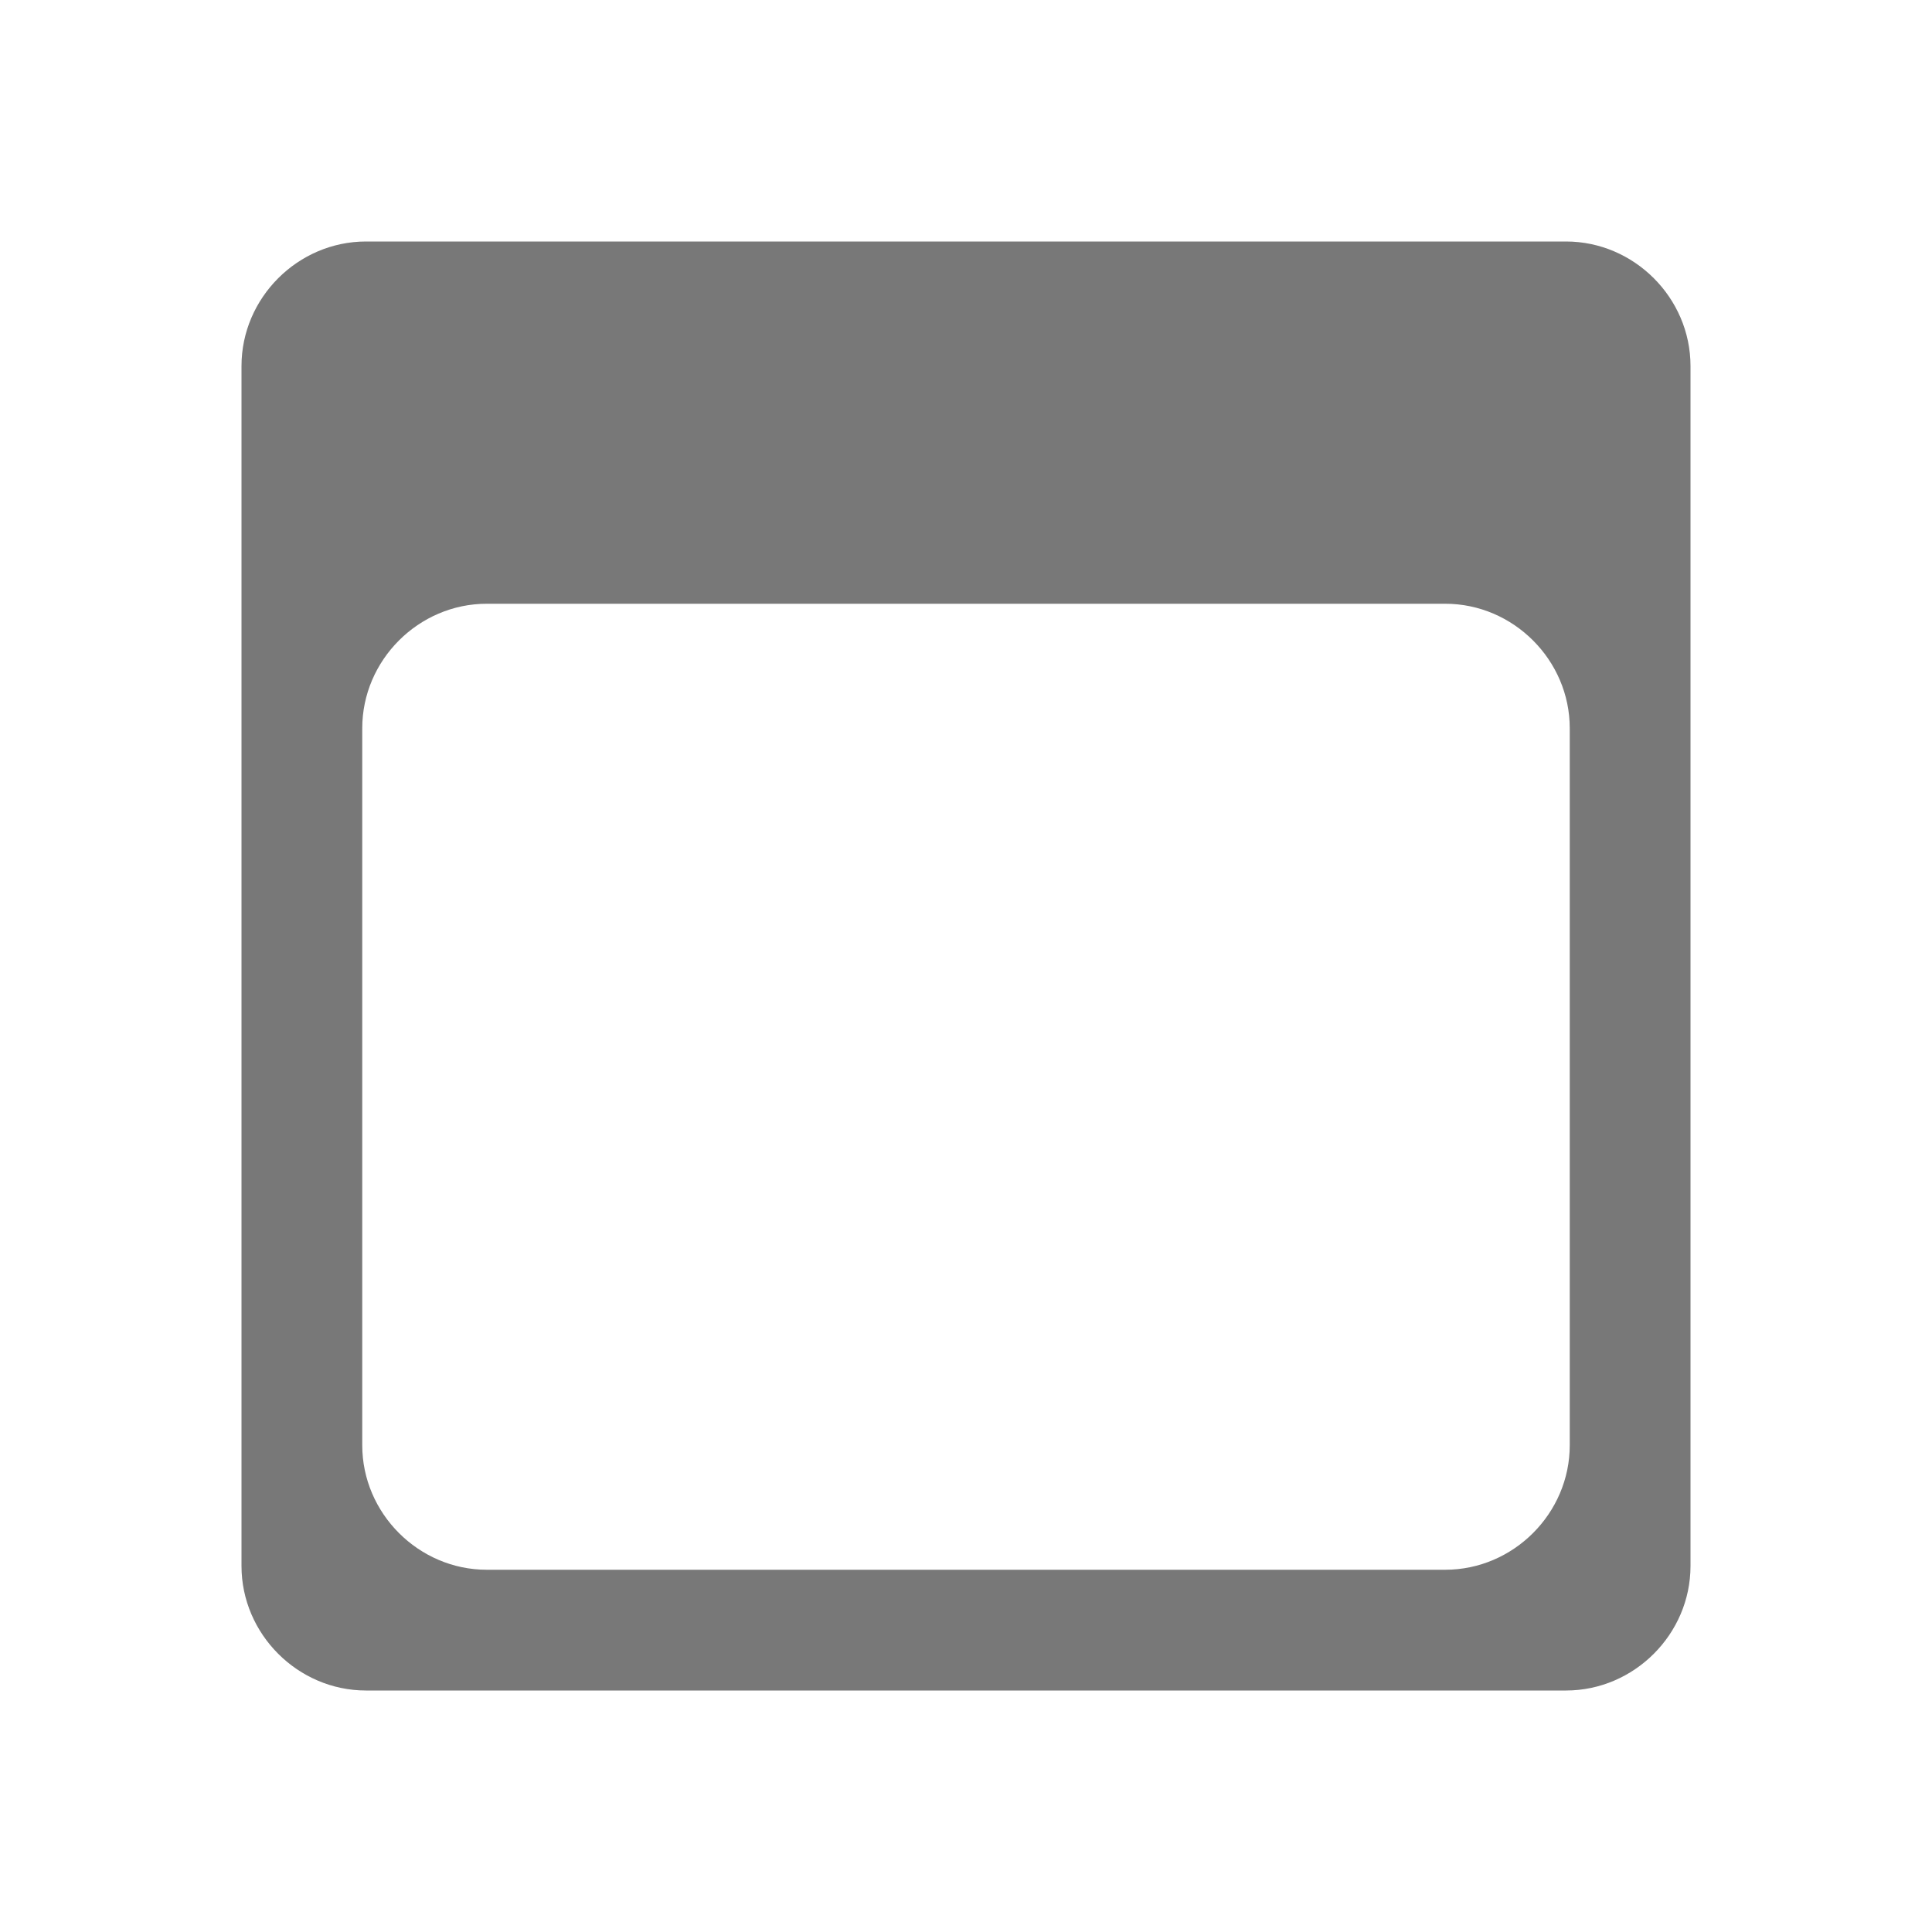
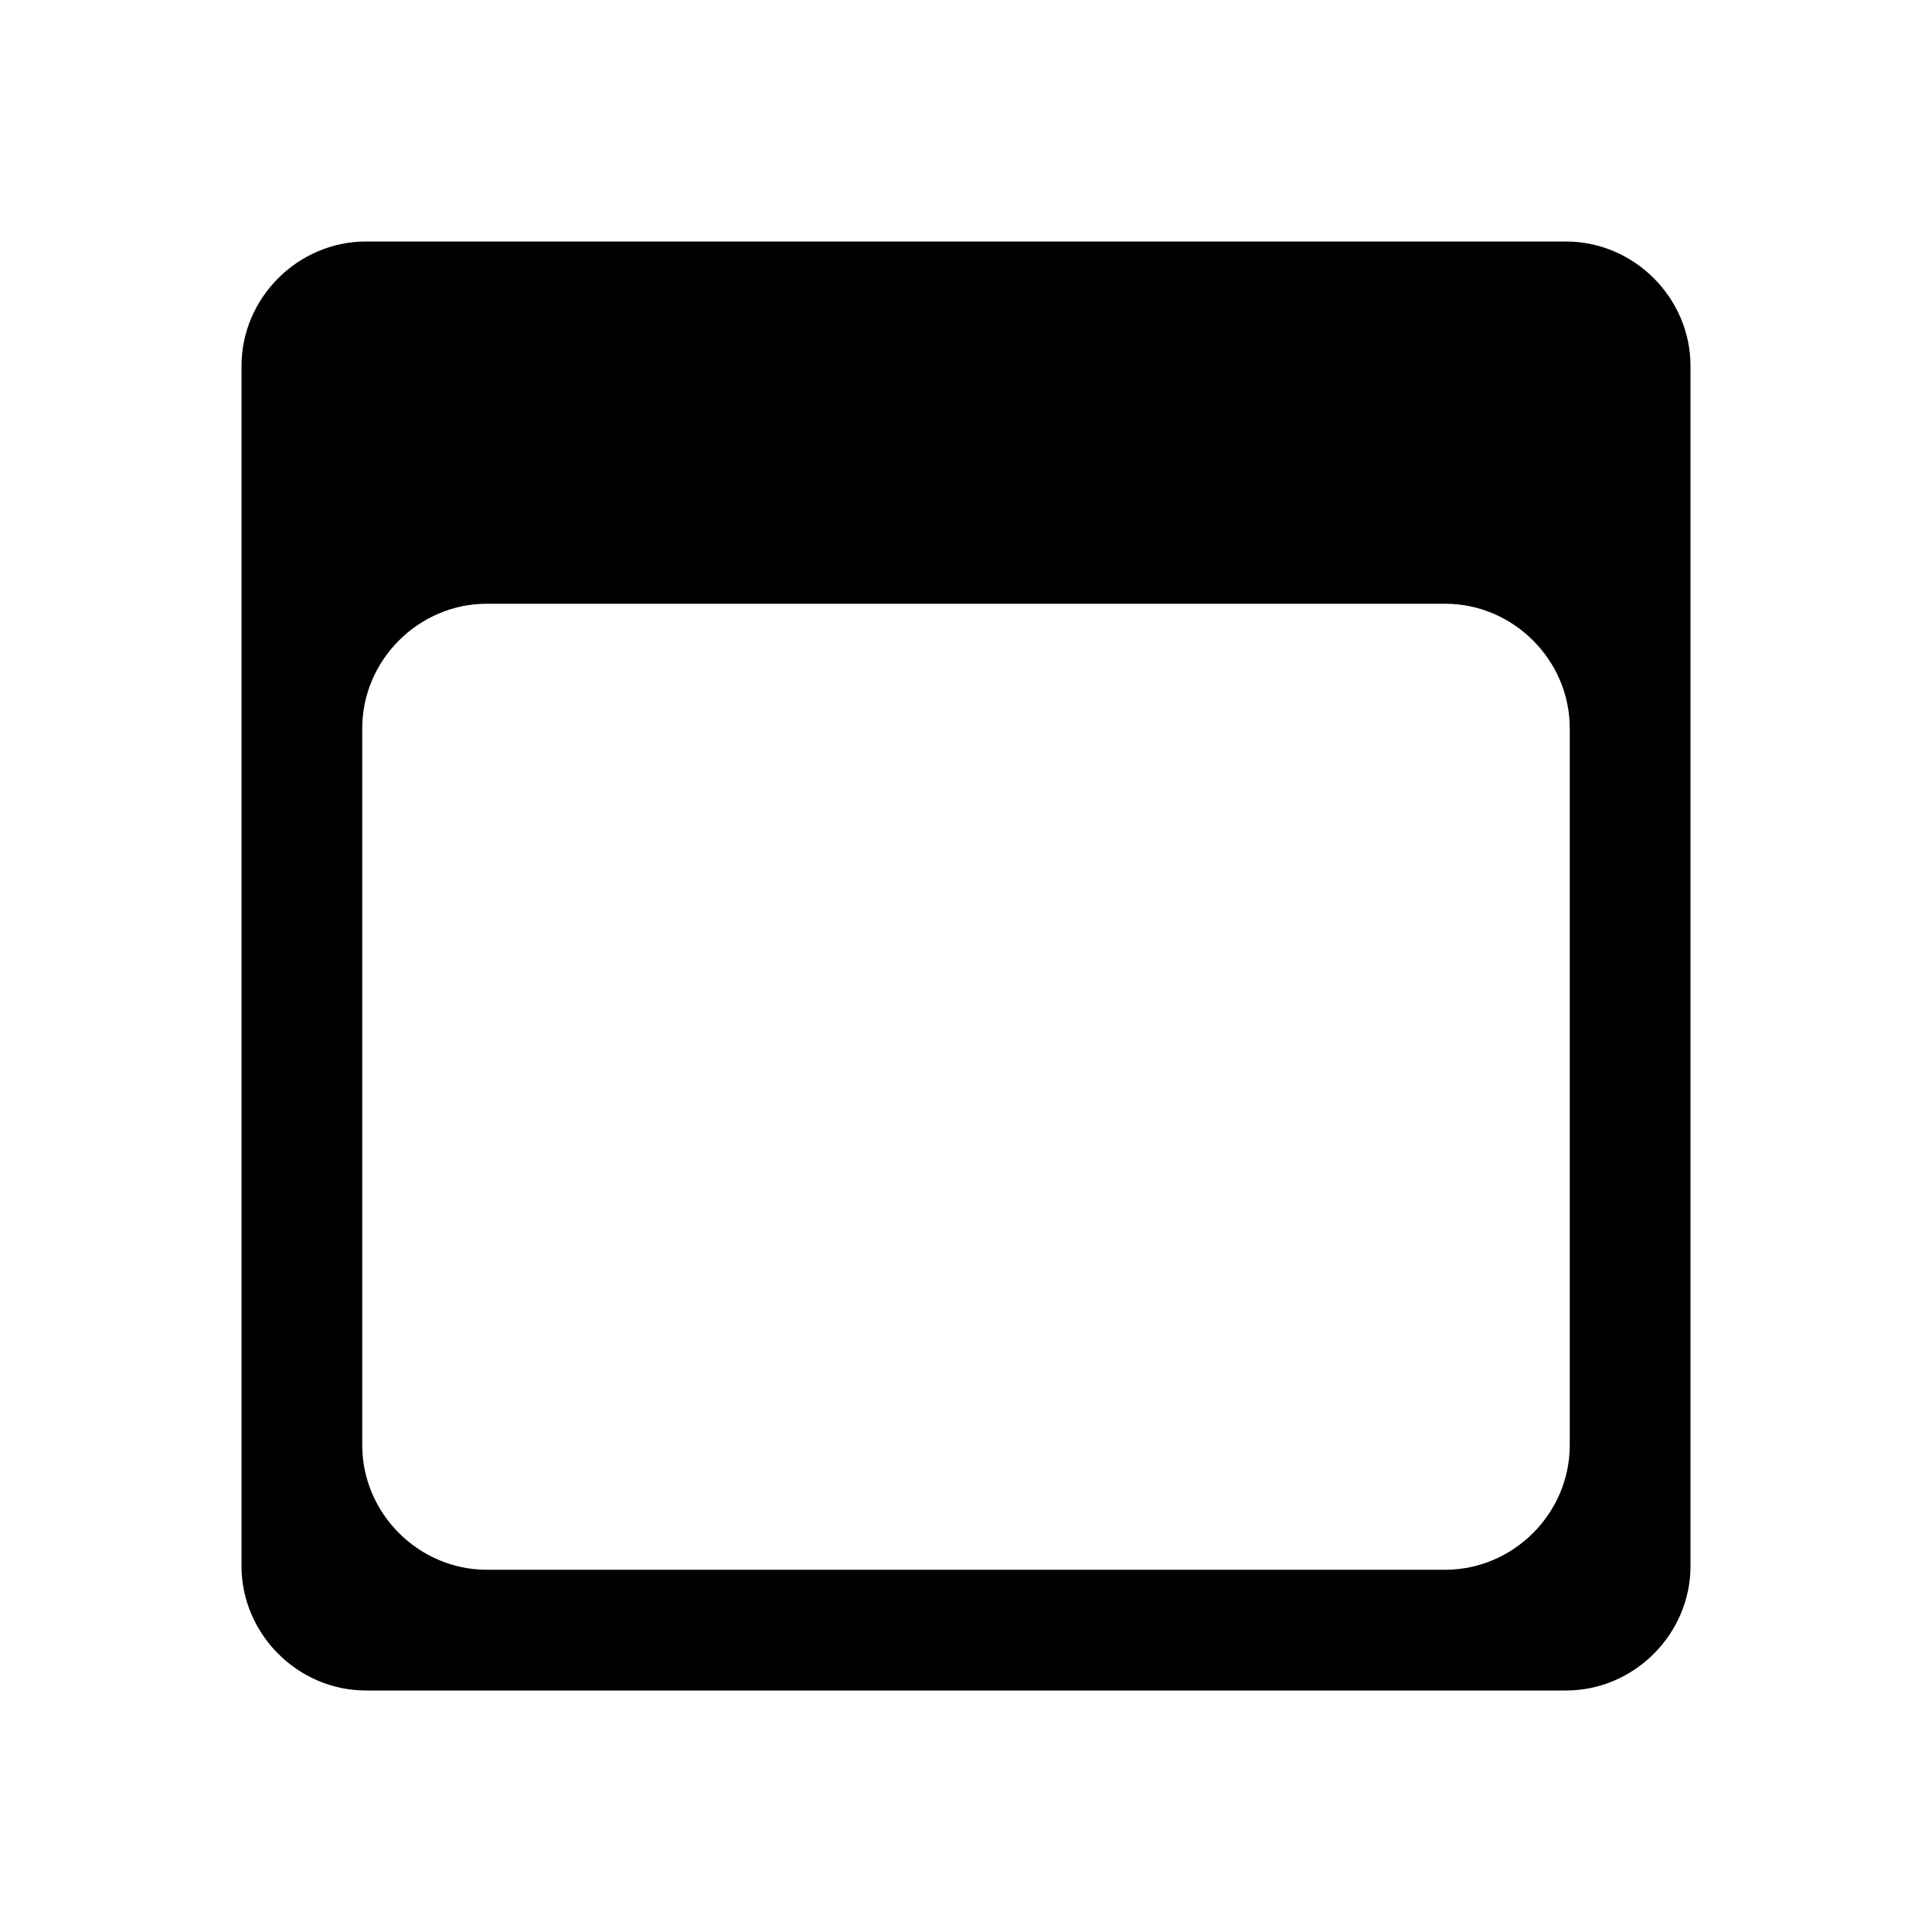
<svg xmlns="http://www.w3.org/2000/svg" width="16" height="16" id="svg6193" version="1.0">
-   <defs id="defs6195" />
+   <defs id="defs6195">
+     </defs>
  <g id="layer1">
-     <path style="opacity:1;fill:#787878;fill-opacity:1;fill-rule:evenodd;stroke:none;stroke-width:1.75;stroke-linecap:round;stroke-linejoin:miter;marker:none;marker-start:none;marker-mid:none;marker-end:none;stroke-miterlimit:4;stroke-dasharray:none;stroke-dashoffset:0;stroke-opacity:1;visibility:visible;display:inline;overflow:visible;enable-background:accumulate" d="M 3.031,2 C 2.467,2 2,2.467 2,3.031 L 2,12.969 C 2,13.533 2.467,14 3.031,14 L 12.969,14 C 13.533,14 14,13.533 14,12.969 L 14,3.031 C 14,2.467 13.533,2 12.969,2 L 3.031,2 z M 4.031,5 L 11.969,5 C 12.533,5 13,5.467 13,6.031 L 13,11.969 C 13,12.533 12.533,13 11.969,13 L 4.031,13 C 3.467,13 3,12.533 3,11.969 L 3,6.031 C 3,5.467 3.467,5 4.031,5 z" id="rect2381" />
+     <path style="opacity:1;fill:#000000;fill-opacity:1;fill-rule:evenodd;stroke:none;stroke-width:1.75;stroke-linecap:round;stroke-linejoin:miter;marker:none;marker-start:none;marker-mid:none;marker-end:none;stroke-miterlimit:4;stroke-dasharray:none;stroke-dashoffset:0;stroke-opacity:1;visibility:visible;display:inline;overflow:visible;enable-background:accumulate" d="M 3.031,2 C 2.467,2 2,2.467 2,3.031 L 2,12.969 C 2,13.533 2.467,14 3.031,14 L 12.969,14 C 13.533,14 14,13.533 14,12.969 L 14,3.031 C 14,2.467 13.533,2 12.969,2 L 3.031,2 z M 4.031,5 L 11.969,5 C 12.533,5 13,5.467 13,6.031 L 13,11.969 C 13,12.533 12.533,13 11.969,13 L 4.031,13 C 3.467,13 3,12.533 3,11.969 L 3,6.031 C 3,5.467 3.467,5 4.031,5 z" id="rect2381" />
  </g>
</svg>
